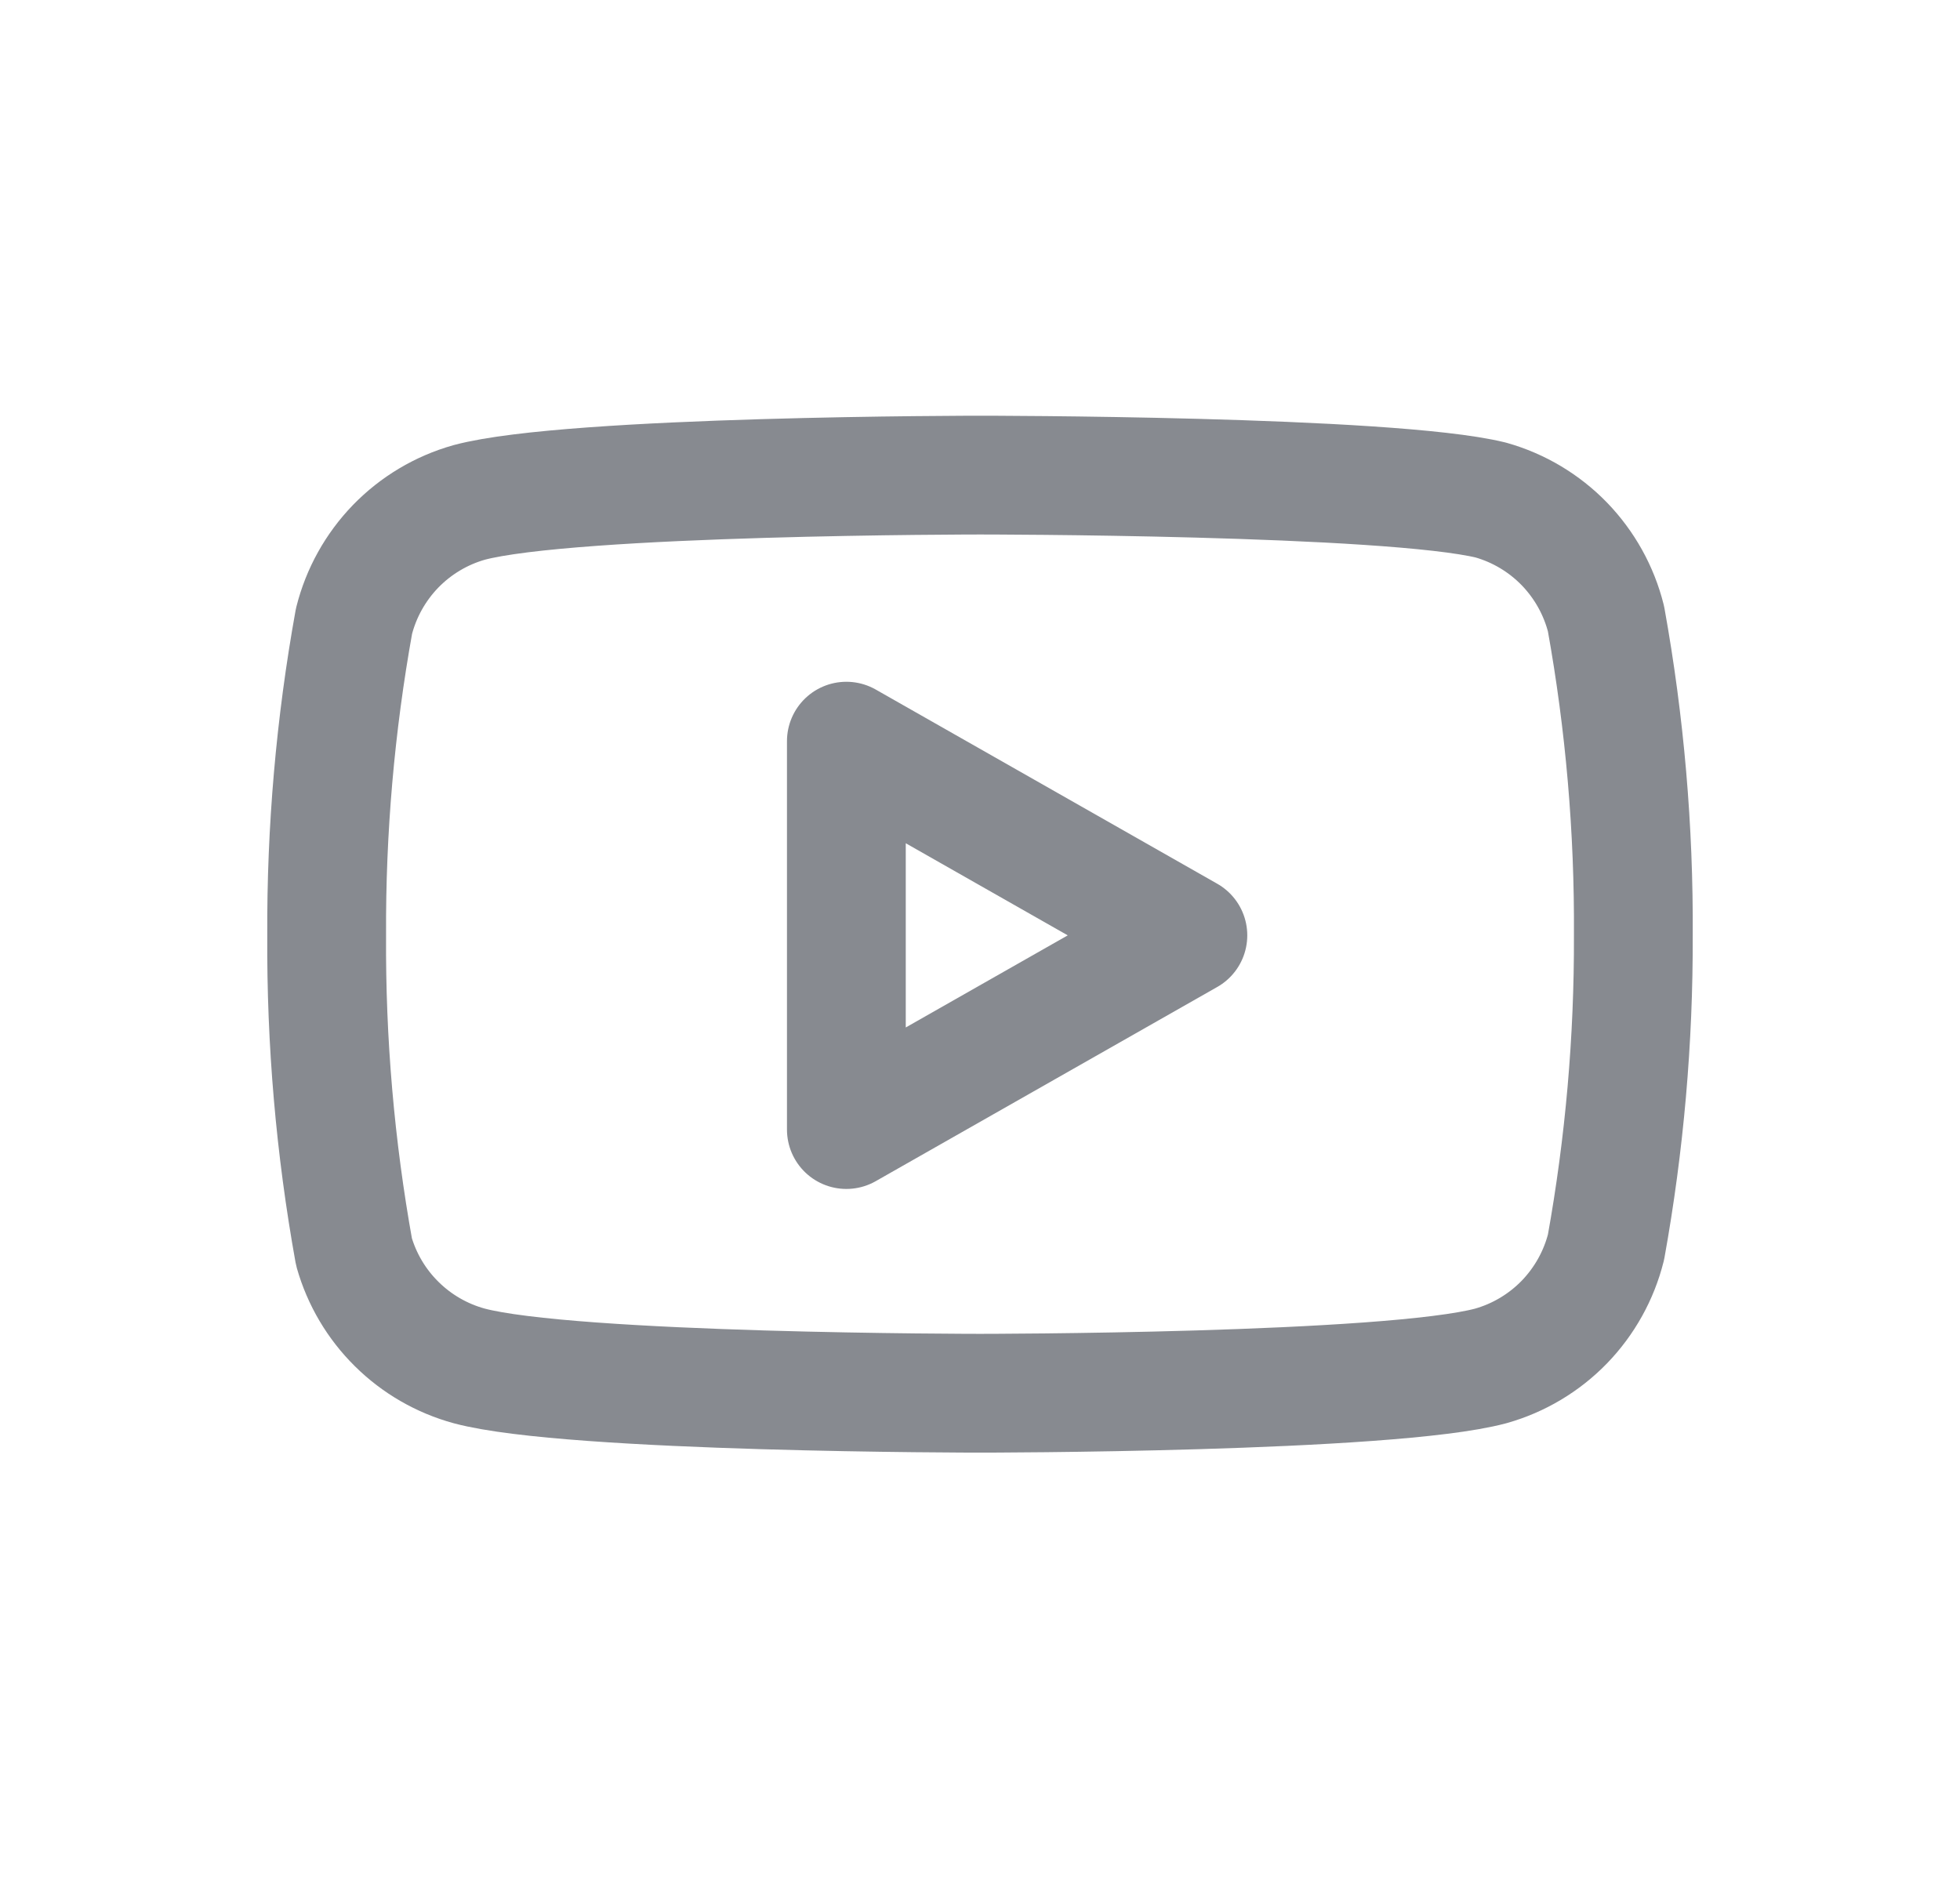
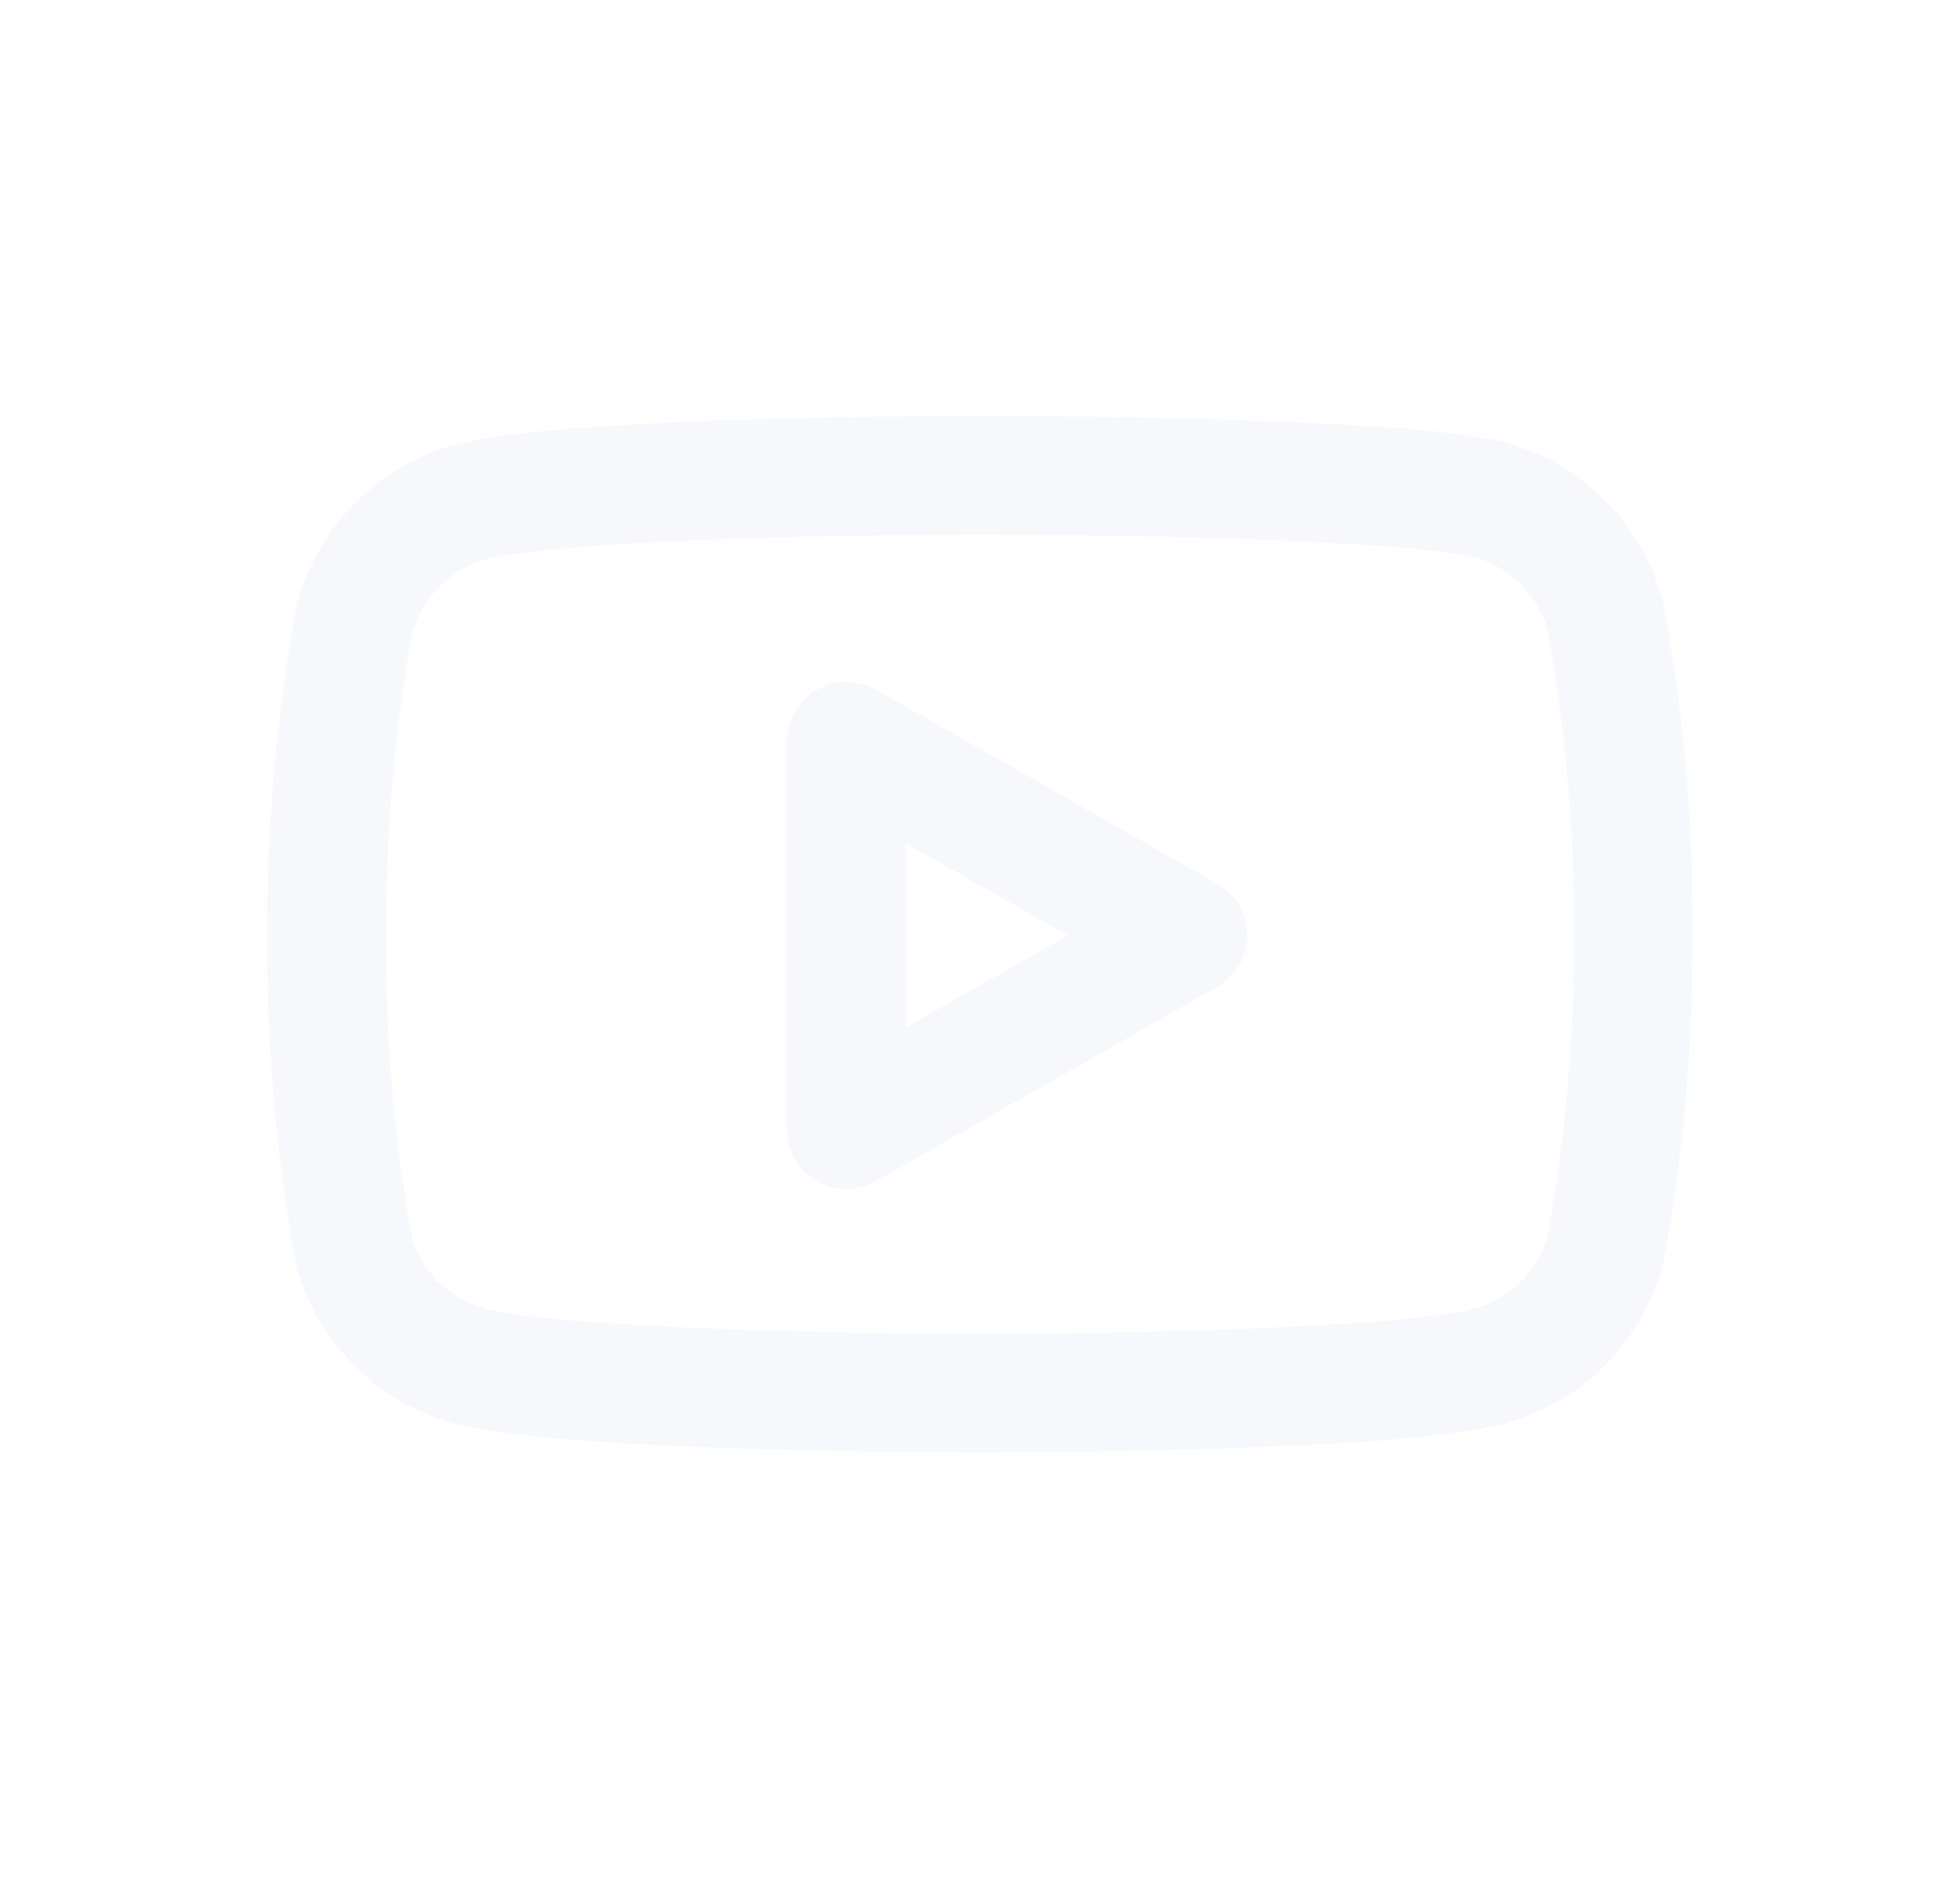
<svg xmlns="http://www.w3.org/2000/svg" width="33" height="32" viewBox="0 0 33 32" fill="none">
-   <path d="M27.04 10.42C26.921 9.945 26.679 9.511 26.339 9.159C25.998 8.808 25.571 8.553 25.1 8.42C23.38 8 16.5 8 16.5 8C16.5 8 9.62 8 7.9 8.46C7.429 8.593 7.002 8.848 6.661 9.199C6.321 9.551 6.079 9.985 5.96 10.46C5.645 12.206 5.491 13.976 5.5 15.75C5.489 17.537 5.643 19.321 5.96 21.08C6.091 21.54 6.338 21.958 6.678 22.294C7.018 22.631 7.439 22.874 7.9 23C9.62 23.46 16.5 23.46 16.5 23.46C16.5 23.46 23.38 23.46 25.1 23C25.571 22.867 25.998 22.612 26.339 22.261C26.679 21.909 26.921 21.475 27.04 21C27.352 19.268 27.506 17.51 27.5 15.75C27.511 13.963 27.357 12.179 27.04 10.42V10.42Z" stroke="#878A90" stroke-width="2" stroke-linecap="round" stroke-linejoin="round" />
-   <path d="M14.25 19.02L20 15.75L14.25 12.48V19.02Z" stroke="#878A90" stroke-width="2" stroke-linecap="round" stroke-linejoin="round" />
+   <path d="M27.04 10.42C26.921 9.945 26.679 9.511 26.339 9.159C25.998 8.808 25.571 8.553 25.1 8.42C23.38 8 16.5 8 16.5 8C16.5 8 9.62 8 7.9 8.46C7.429 8.593 7.002 8.848 6.661 9.199C6.321 9.551 6.079 9.985 5.96 10.46C5.645 12.206 5.491 13.976 5.5 15.75C5.489 17.537 5.643 19.321 5.96 21.08C6.091 21.54 6.338 21.958 6.678 22.294C7.018 22.631 7.439 22.874 7.9 23C9.62 23.46 16.5 23.46 16.5 23.46C16.5 23.46 23.38 23.46 25.1 23C25.571 22.867 25.998 22.612 26.339 22.261C26.679 21.909 26.921 21.475 27.04 21C27.352 19.268 27.506 17.51 27.5 15.75C27.511 13.963 27.357 12.179 27.04 10.42V10.42Z" stroke="#D4DDED" stroke-opacity="0.2" stroke-width="2" stroke-linecap="round" stroke-linejoin="round" />
+   <path d="M14.25 19.02L20 15.75L14.25 12.48V19.02Z" stroke="#D4DDED" stroke-opacity="0.2" stroke-width="2" stroke-linecap="round" stroke-linejoin="round" />
</svg>
